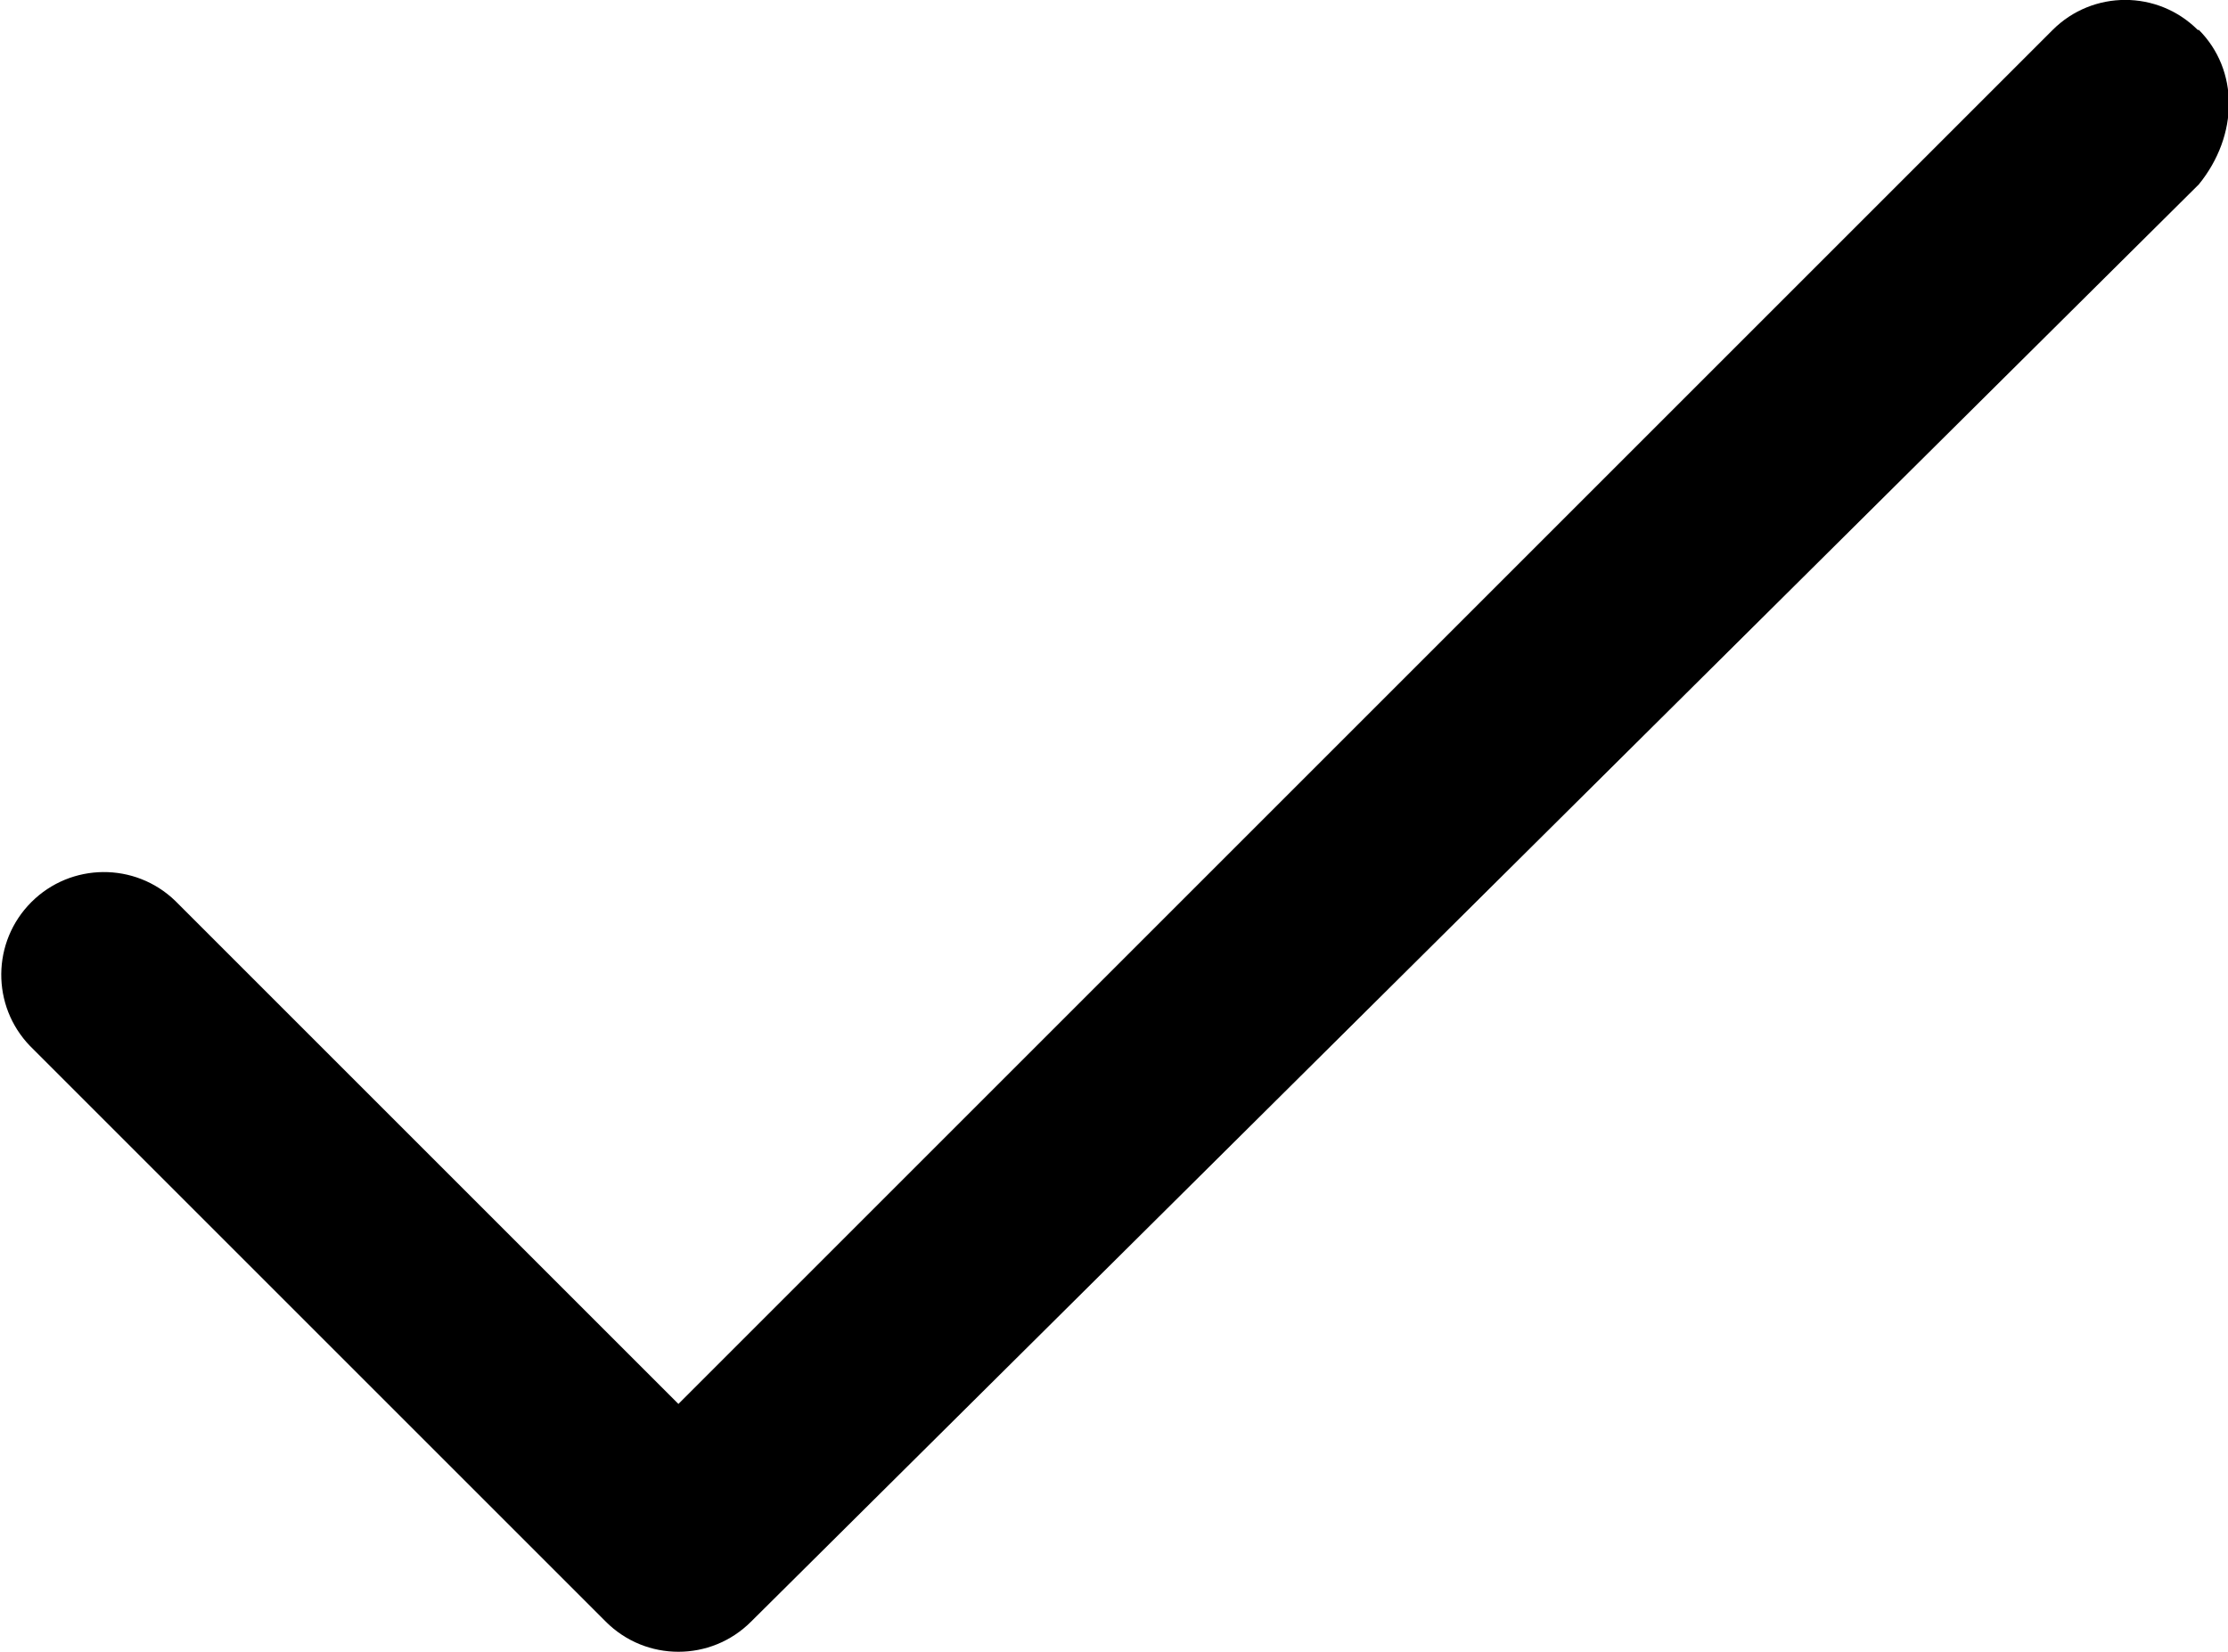
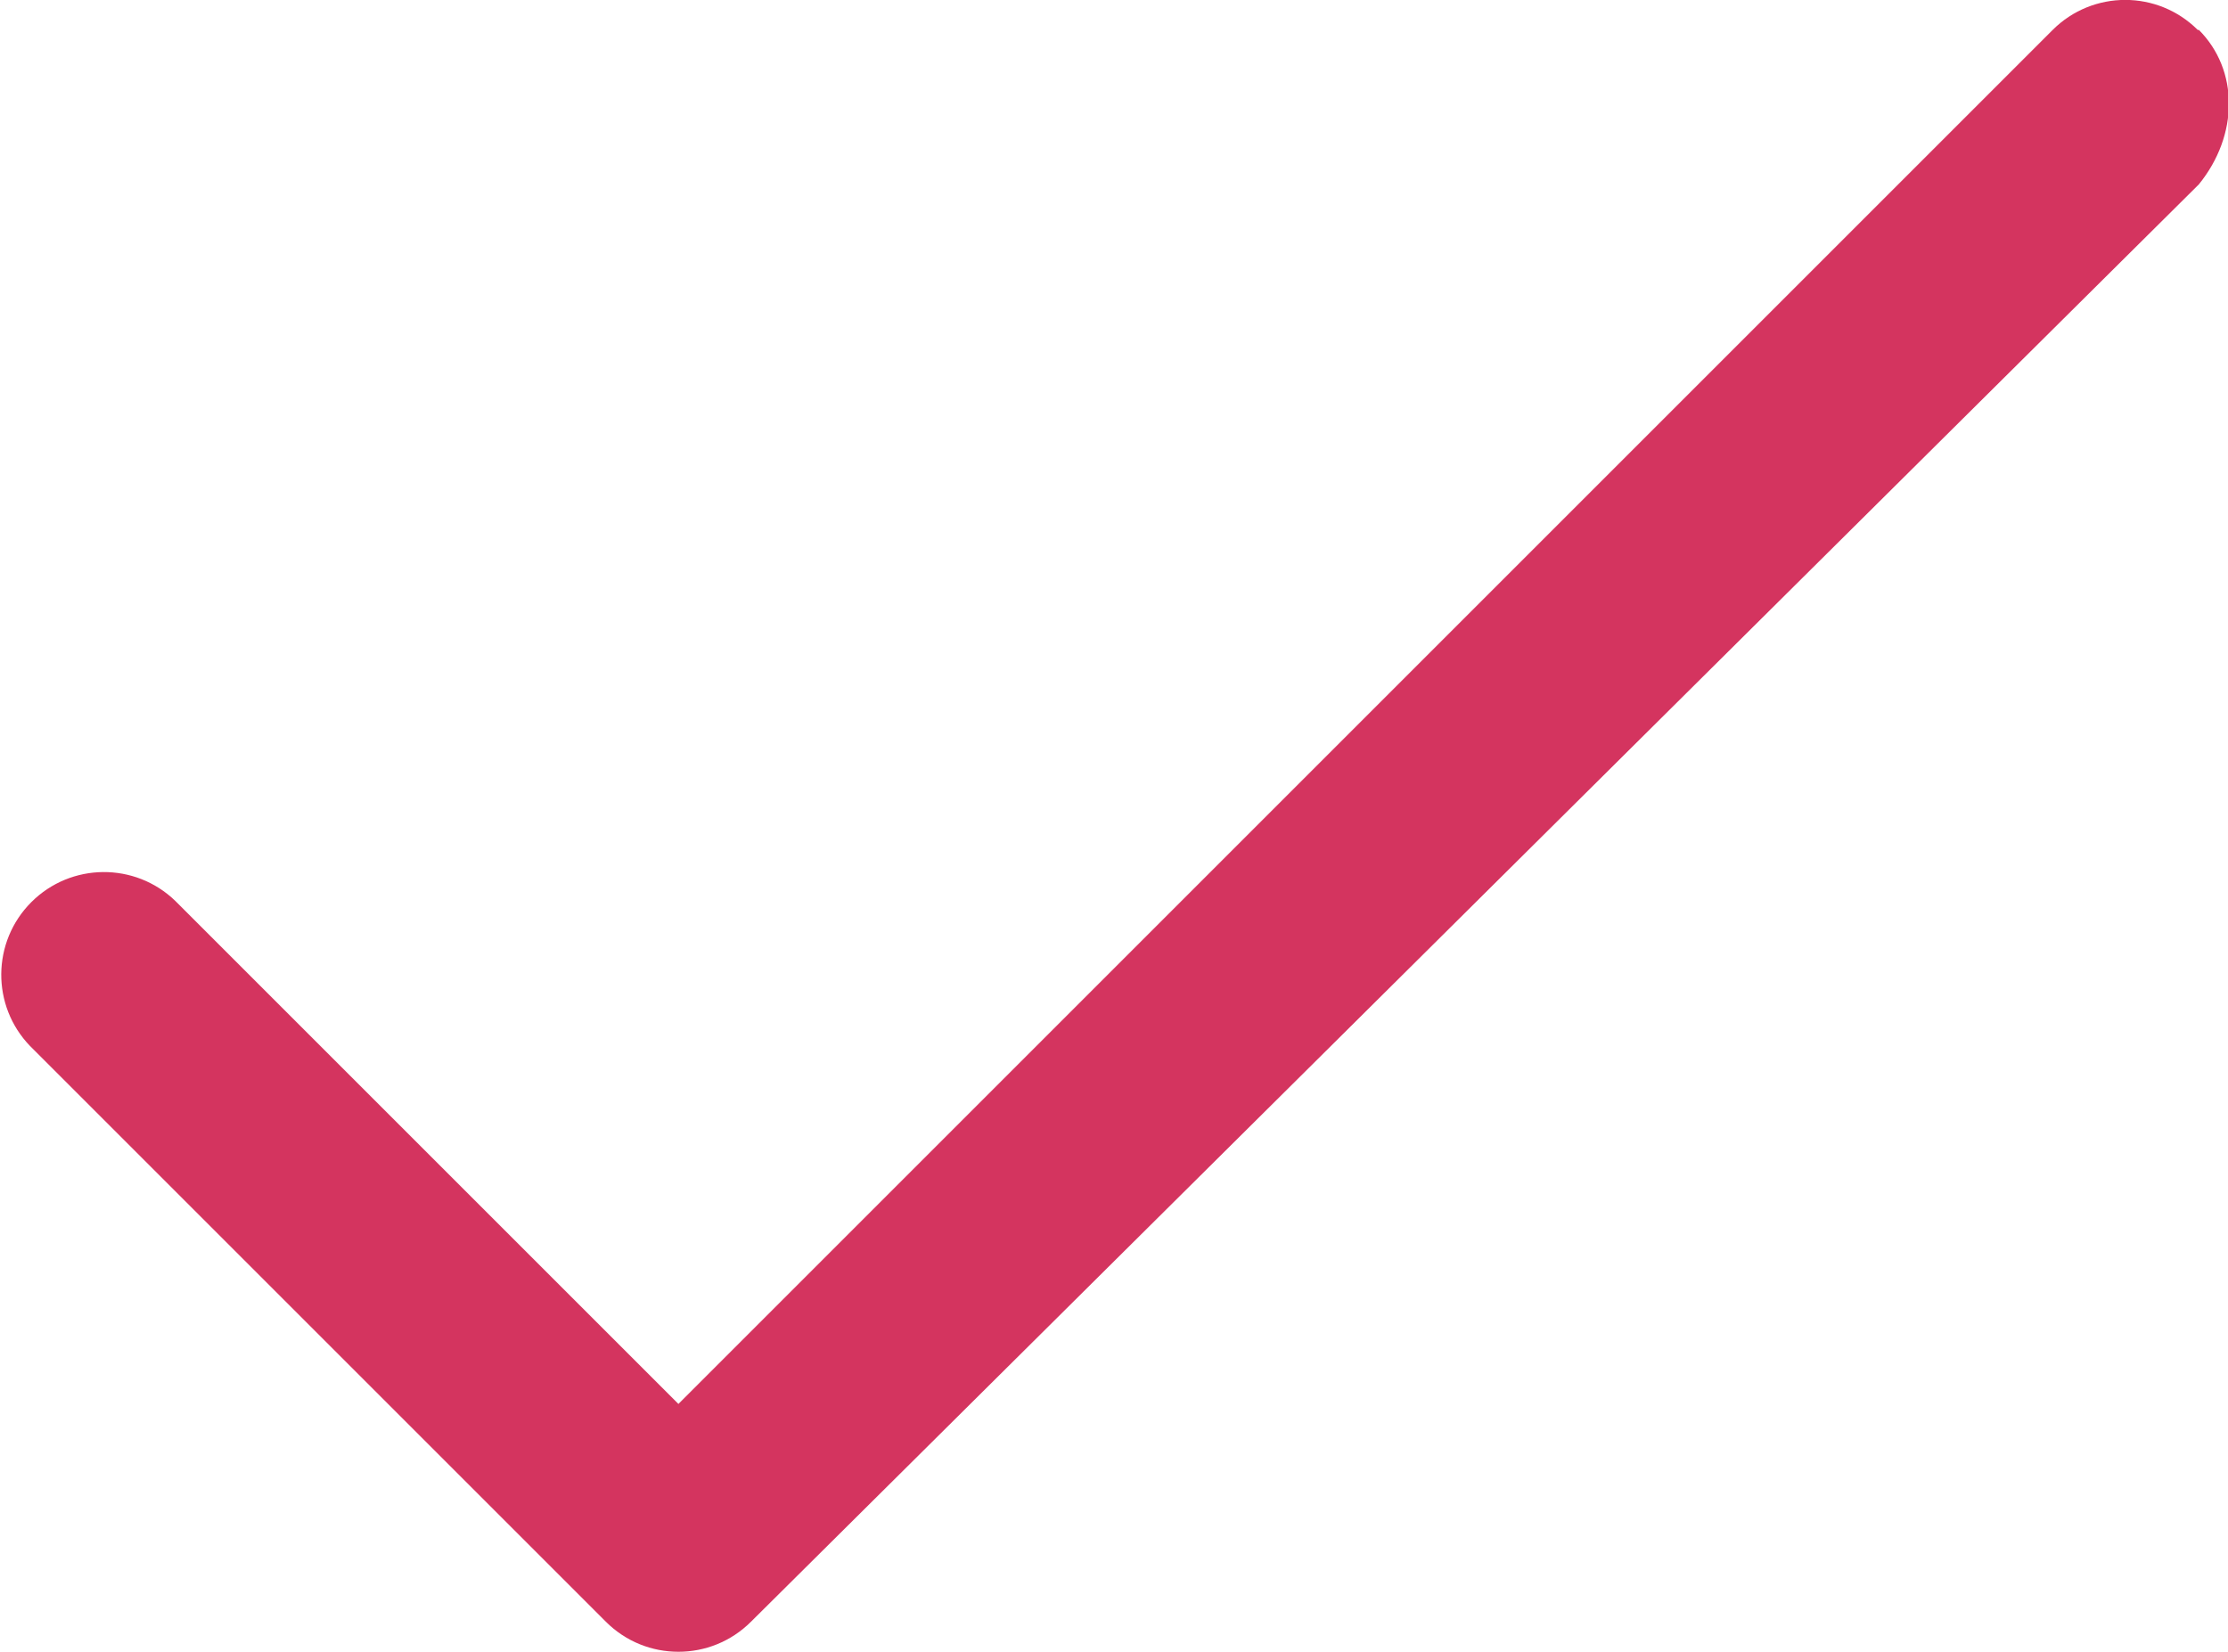
<svg xmlns="http://www.w3.org/2000/svg" width="21.698" height="16.09" viewBox="-82.357 4.875 21.698 16.09">
-   <path d="M-60.953 5.167a1 1 0 0 0-1.414 0L-75.75 18.55l-4.9-4.9a1 1 0 0 0-1.414 1.414l5.607 5.607c.195.195.45.293.707.293s.512-.098.707-.293l14.1-14c.39-.48.39-1.114 0-1.505z" />
+   <path fill="#d4345f" d="M-60.953 5.167a1 1 0 0 0-1.414 0L-75.75 18.55l-4.9-4.9a1 1 0 0 0-1.414 1.414l5.607 5.607c.195.195.45.293.707.293s.512-.098.707-.293l14.1-14c.39-.48.39-1.114 0-1.505z" />
</svg>
